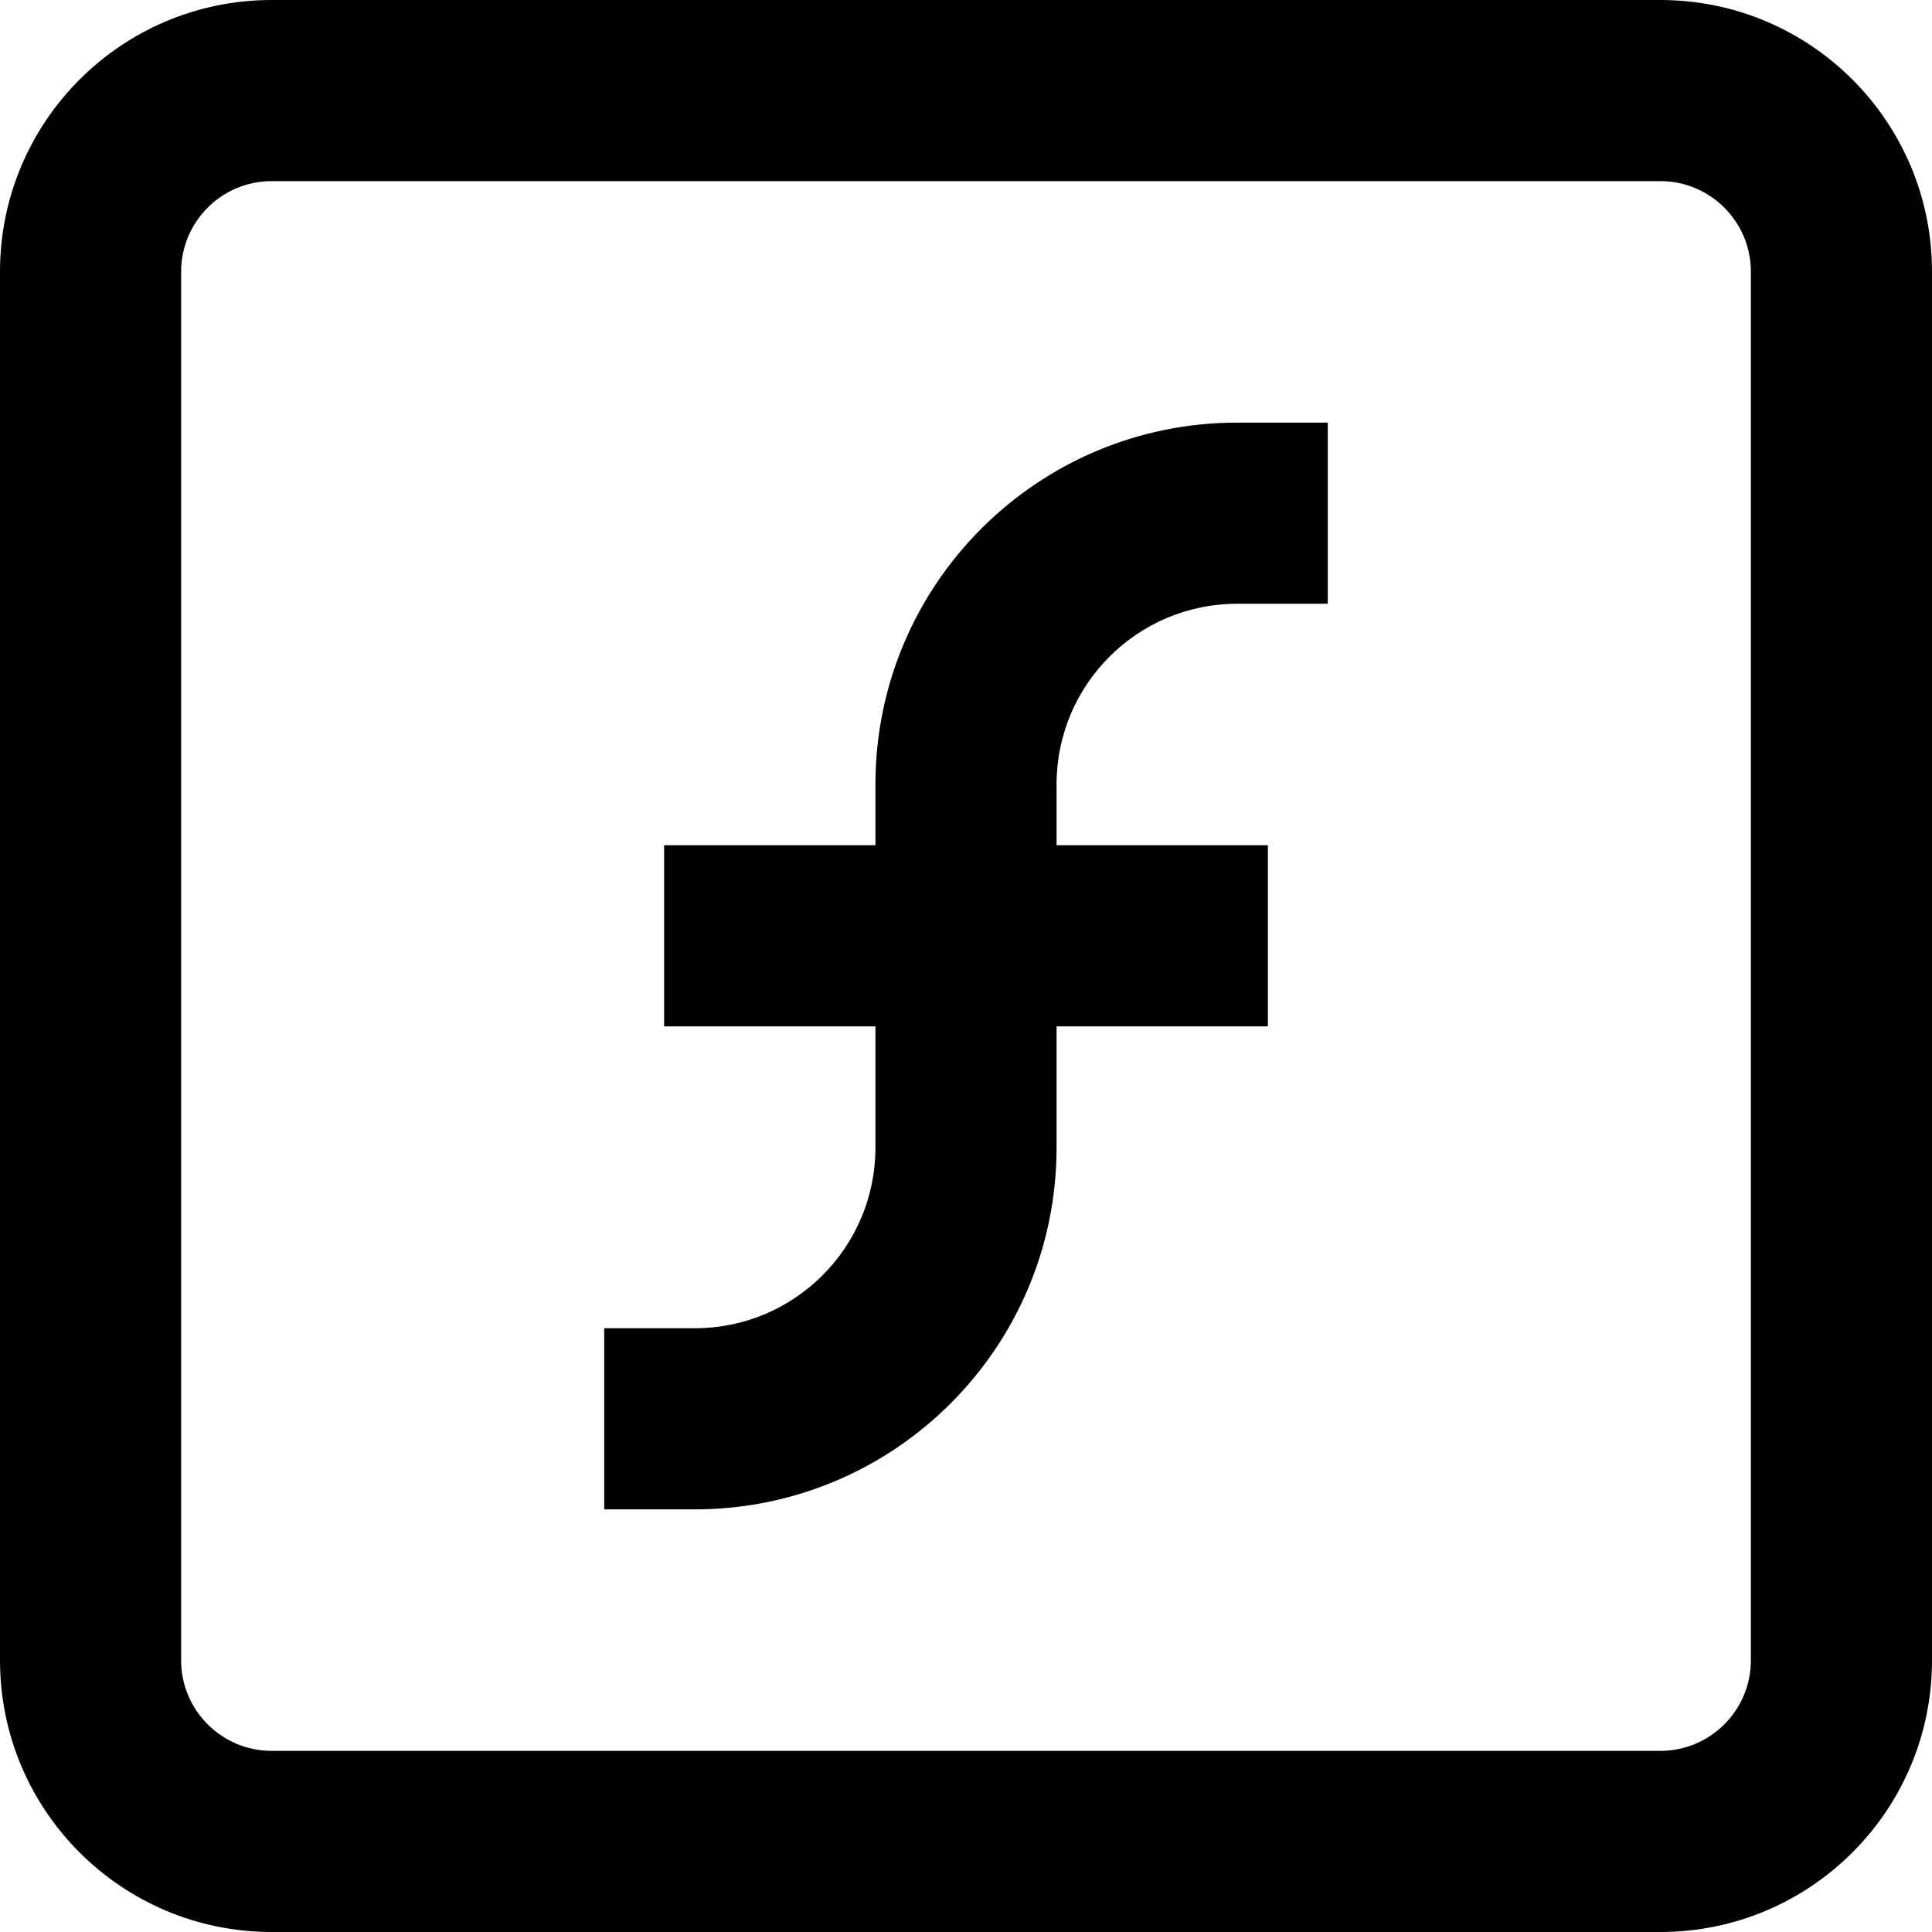
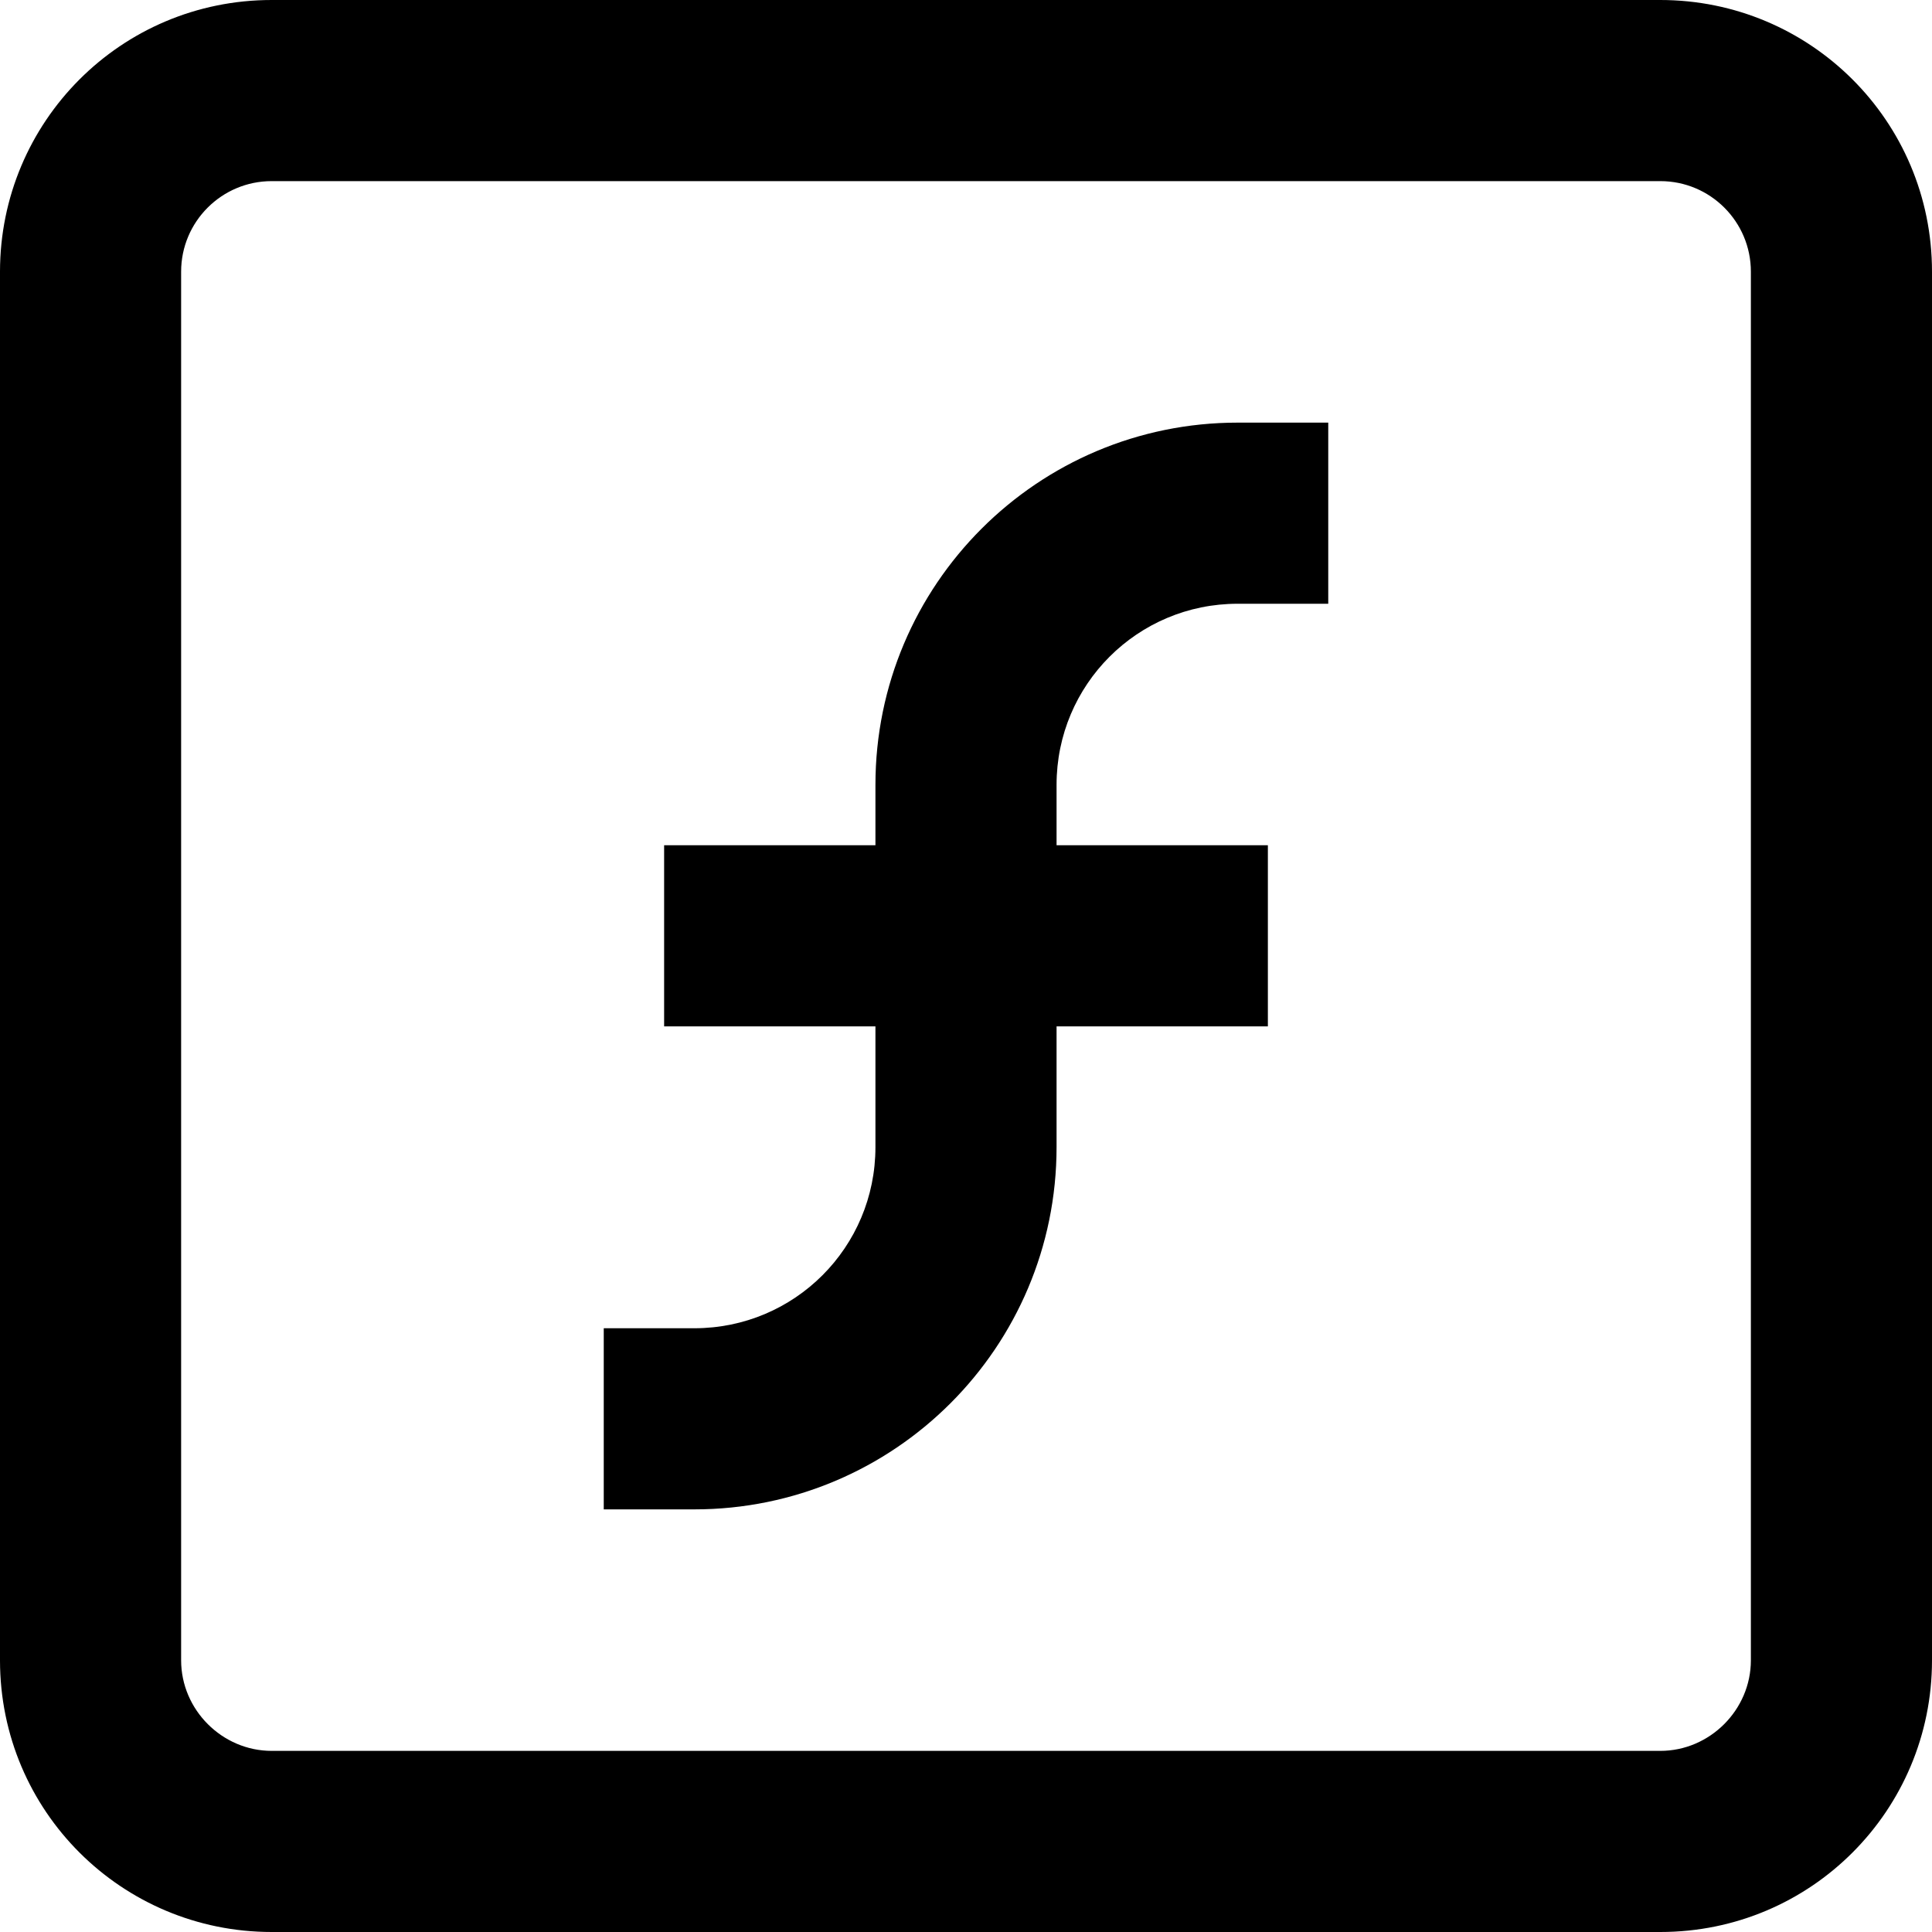
<svg data-testid="geist-icon" height="16" stroke-linejoin="round" viewBox="0 0 16 16" width="16" style="color: currentcolor;">
-   <path fill-rule="evenodd" clip-rule="evenodd" d="M0 2.25C0 1.007 1.007 0 2.25 0H13.75C14.993 0 16 1.007 16 2.25V13.75C16 14.993 14.993 16 13.75 16H2.25C1.007 16 0 14.993 0 13.75V2.25ZM2.25 1.5C1.836 1.5 1.5 1.836 1.5 2.25V13.75C1.5 14.164 1.836 14.5 2.25 14.5H13.75C14.164 14.5 14.5 14.164 14.5 13.75V2.25C14.5 1.836 14.164 1.5 13.75 1.5H2.25ZM10.246 5C9.42 5 8.75 5.67 8.75 6.496V7H9.75H10.5V8.5H9.75H8.75V9.504C8.75 11.159 7.409 12.5 5.754 12.5H5.004V11H5.754C6.58 11 7.25 10.33 7.25 9.504V8.5H6.25H5.5V7H6.25H7.25V6.496C7.25 4.841 8.591 3.5 10.246 3.5H10.996V5H10.246Z" fill="currentColor" />
+   <path fill="currentColor" d="M13.75 0C14.99 0 16 1 16 2.25v11.5c0 1.24-1 2.25-2.25 2.25H2.25C1.01 16 0 15 0 13.75V2.25C0 1.01 1 0 2.25 0zM2.25 1.5a.75.75 0 0 0-.75.75v11.5c0 .41.34.75.75.75h11.5c.41 0 .75-.34.75-.75V2.25a.75.75 0 0 0-.75-.75zM11 5h-.75c-.83 0-1.5.67-1.5 1.5V7h1.75v1.5H8.75v1a3 3 0 0 1-3 3H5V11h.75c.83 0 1.5-.67 1.5-1.5v-1H5.5V7h1.75v-.5a3 3 0 0 1 3-3H11z" />
</svg>
